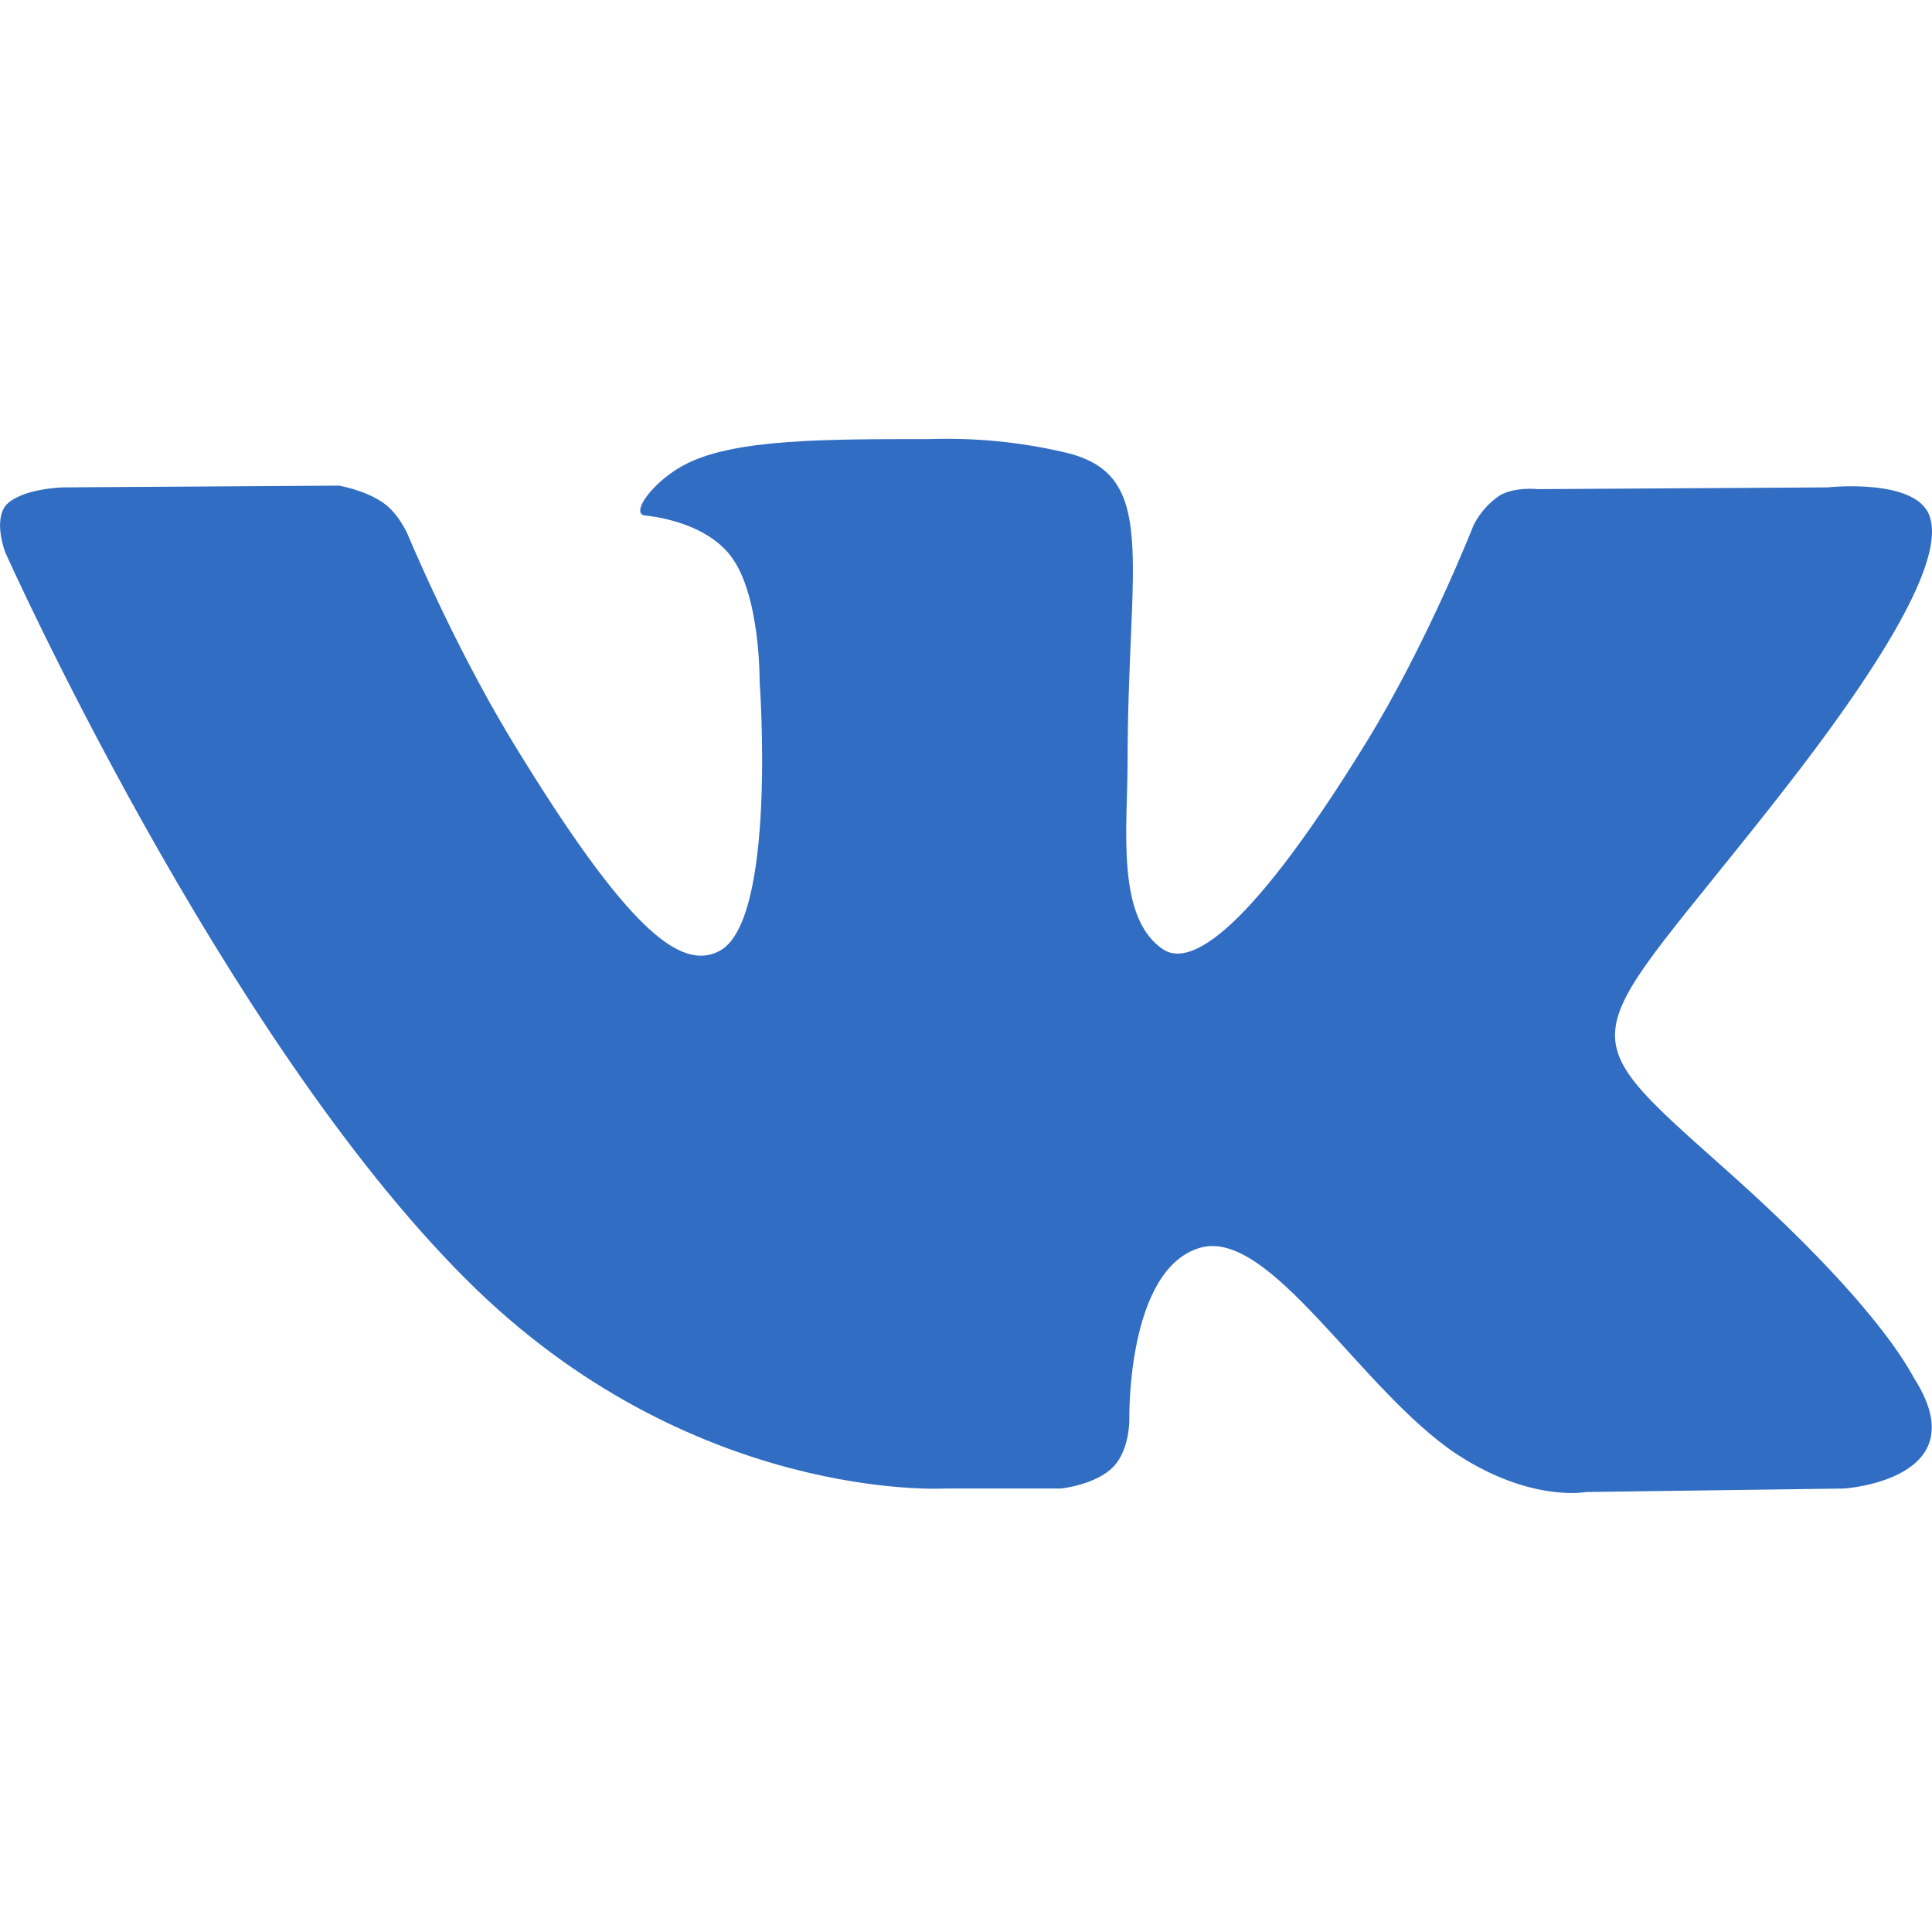
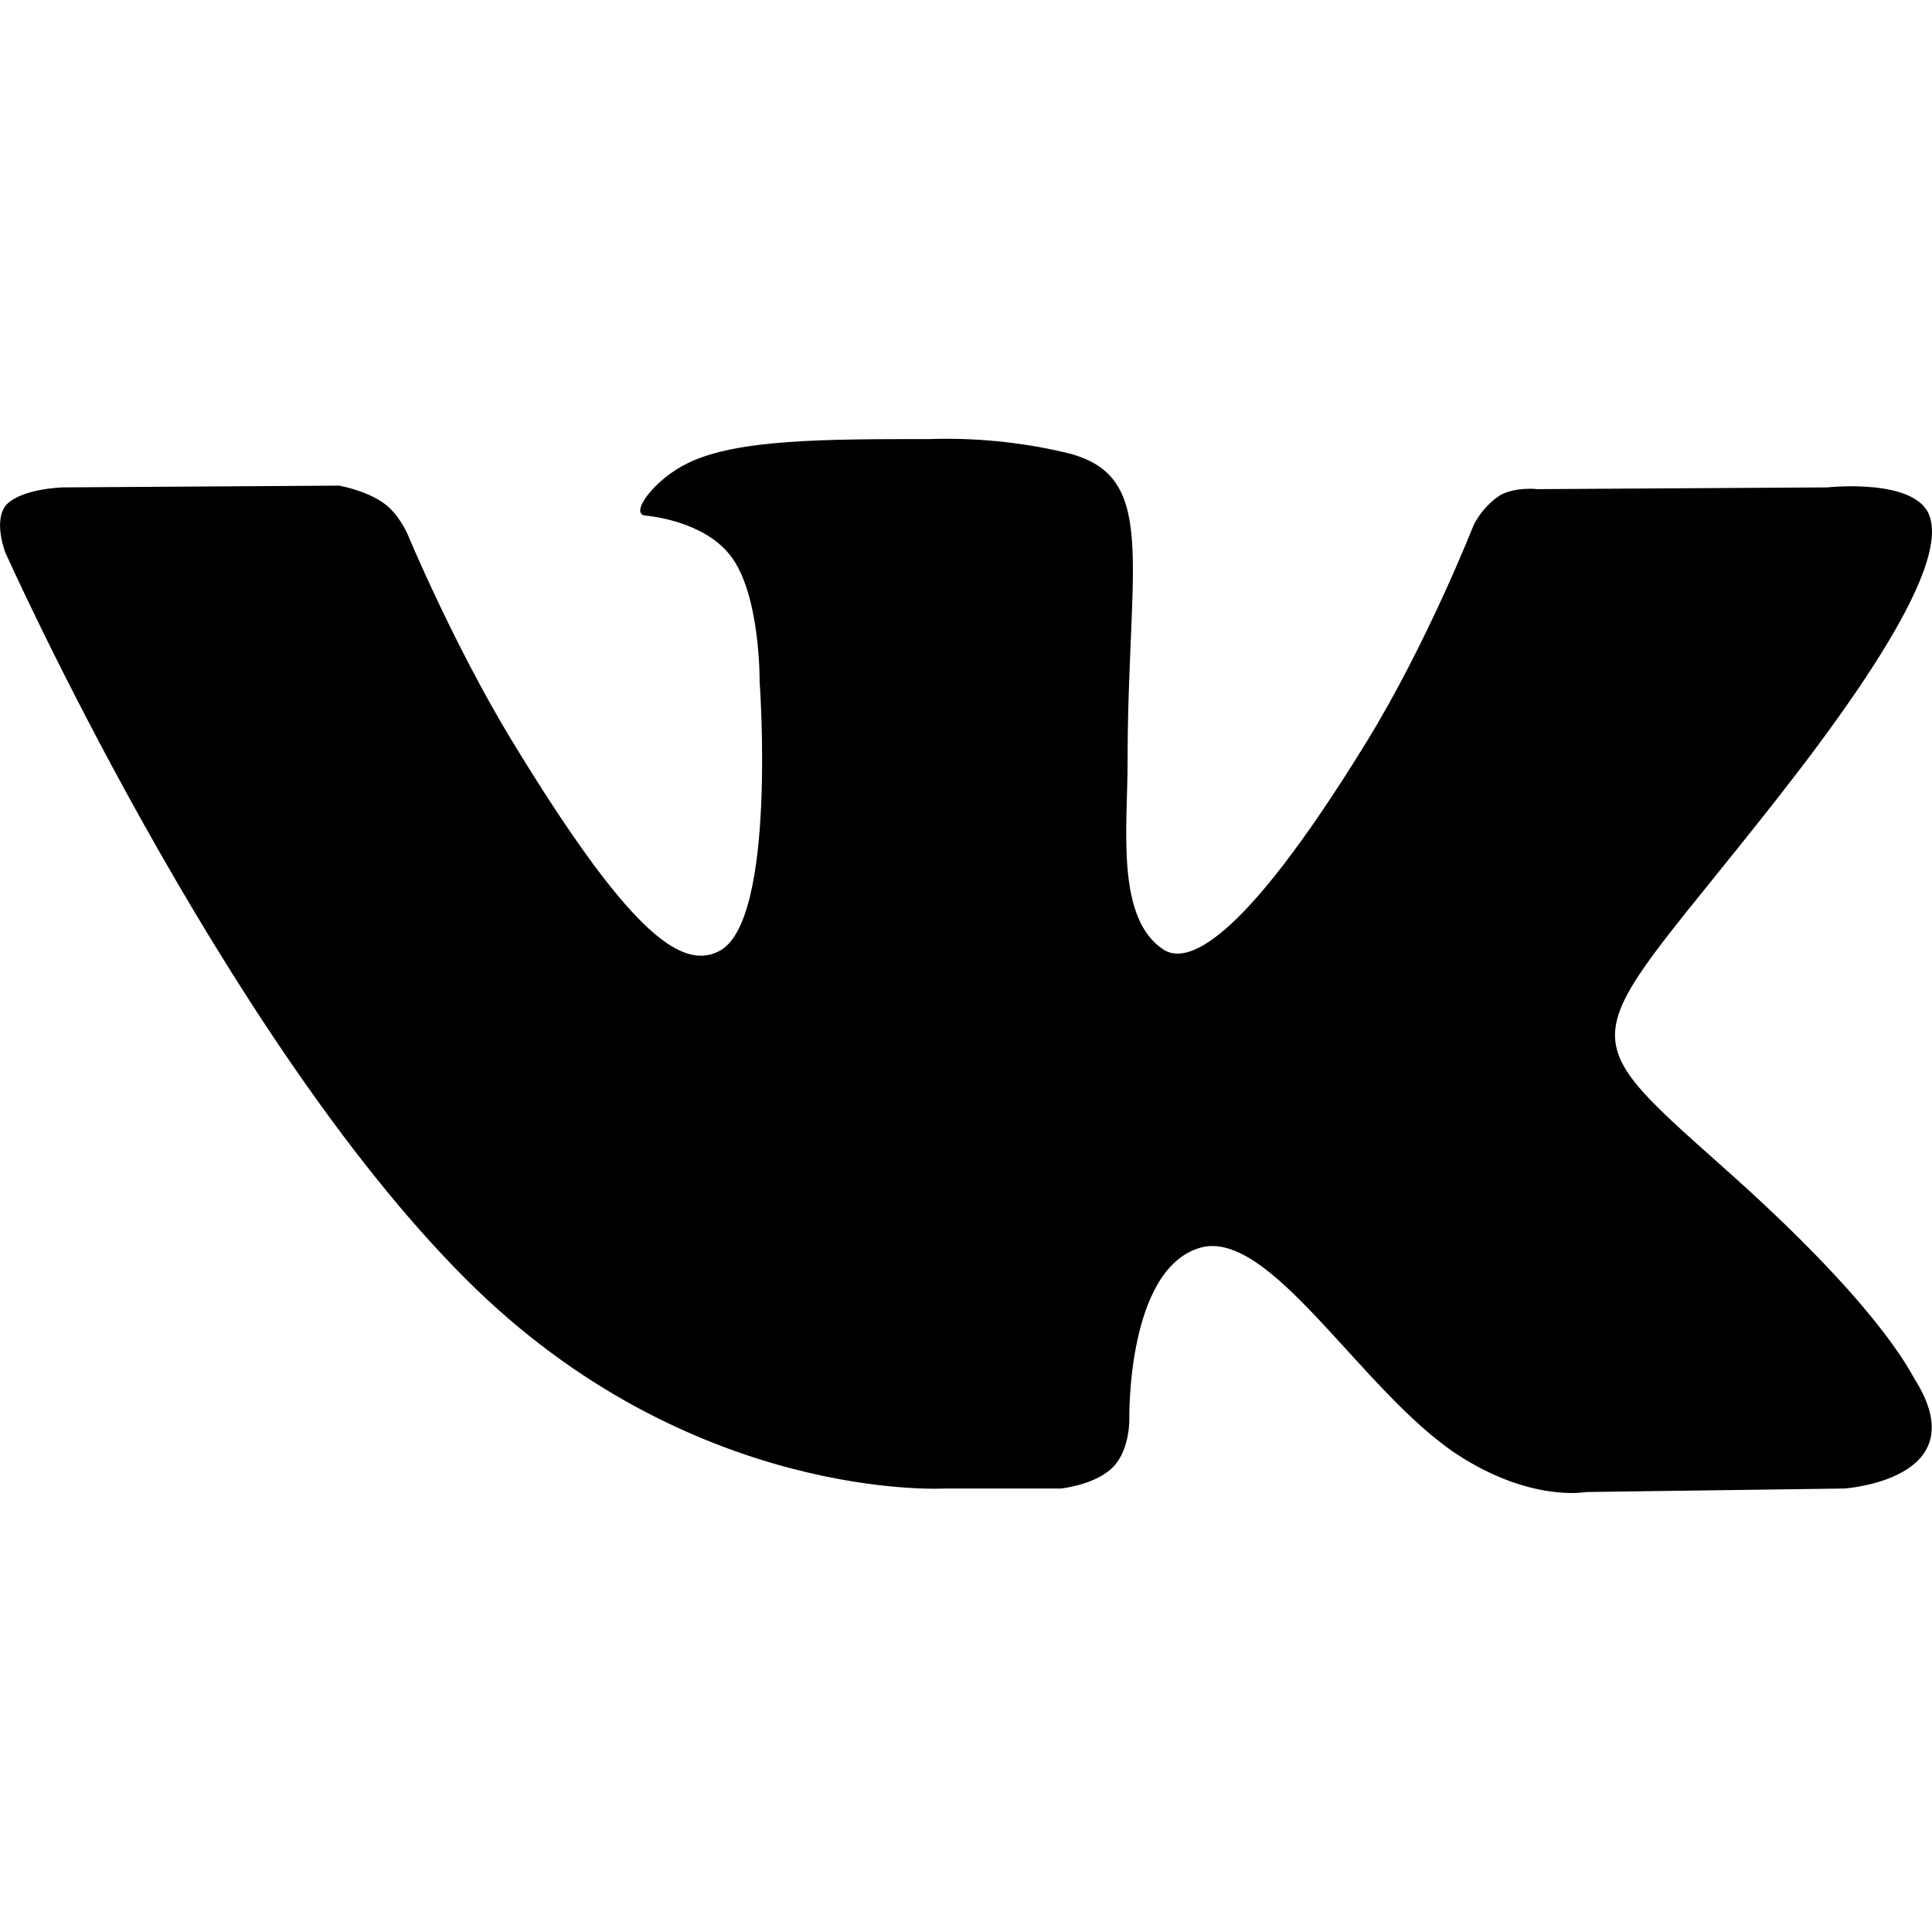
- <svg xmlns="http://www.w3.org/2000/svg" viewBox="0 0 22 22" fill="none">
-   <path d="M21.8 15.7c-.06-.1-.42-.85-2.18-2.41-1.84-1.64-1.6-1.37.62-4.2 1.35-1.72 1.9-2.77 1.73-3.22-.16-.43-1.16-.32-1.16-.32l-3.3.02s-.25-.03-.43.07a.9.9 0 0 0-.3.34s-.52 1.33-1.22 2.47c-1.47 2.39-2.06 2.51-2.3 2.37-.56-.35-.42-1.4-.42-2.14 0-2.31.37-3.28-.72-3.53a5.92 5.92 0 0 0-1.54-.15c-1.18 0-2.18 0-2.74.27-.38.18-.67.57-.5.6.22.02.72.12.98.46.34.44.33 1.43.33 1.43s.2 2.73-.46 3.07c-.44.23-1.05-.24-2.37-2.41-.67-1.11-1.18-2.34-1.18-2.34s-.1-.23-.27-.35c-.21-.15-.51-.2-.51-.2l-3.14.02s-.47.01-.65.2c-.15.18-.01.54-.01.54s2.46 5.5 5.25 8.28c2.55 2.55 5.45 2.38 5.45 2.38h1.32s.4-.04.6-.25c.19-.2.18-.55.18-.55s-.03-1.69.8-1.94c.8-.24 1.84 1.63 2.93 2.35.84.55 1.47.43 1.47.43l2.94-.04s1.53-.1.8-1.25Z" fill="#316DC2" />
+ <svg xmlns="http://www.w3.org/2000/svg" viewBox="0 0 22 22">
+   <path d="M21.8 15.7c-.06-.1-.42-.85-2.18-2.41-1.84-1.64-1.6-1.37.62-4.2 1.35-1.72 1.9-2.77 1.73-3.22-.16-.43-1.16-.32-1.16-.32l-3.3.02s-.25-.03-.43.07a.9.9 0 0 0-.3.34s-.52 1.33-1.22 2.47c-1.47 2.39-2.06 2.51-2.3 2.37-.56-.35-.42-1.4-.42-2.14 0-2.31.37-3.28-.72-3.53a5.92 5.92 0 0 0-1.54-.15c-1.18 0-2.18 0-2.74.27-.38.18-.67.57-.5.6.22.02.72.12.98.46.34.44.33 1.43.33 1.43s.2 2.73-.46 3.07c-.44.23-1.05-.24-2.37-2.41-.67-1.11-1.18-2.34-1.18-2.34s-.1-.23-.27-.35c-.21-.15-.51-.2-.51-.2l-3.14.02s-.47.01-.65.2c-.15.18-.01.54-.01.54s2.46 5.5 5.25 8.28c2.55 2.55 5.45 2.38 5.45 2.38h1.32s.4-.04.6-.25c.19-.2.18-.55.18-.55s-.03-1.69.8-1.94c.8-.24 1.84 1.63 2.93 2.35.84.55 1.47.43 1.47.43l2.94-.04s1.53-.1.8-1.25Z" />
</svg>
